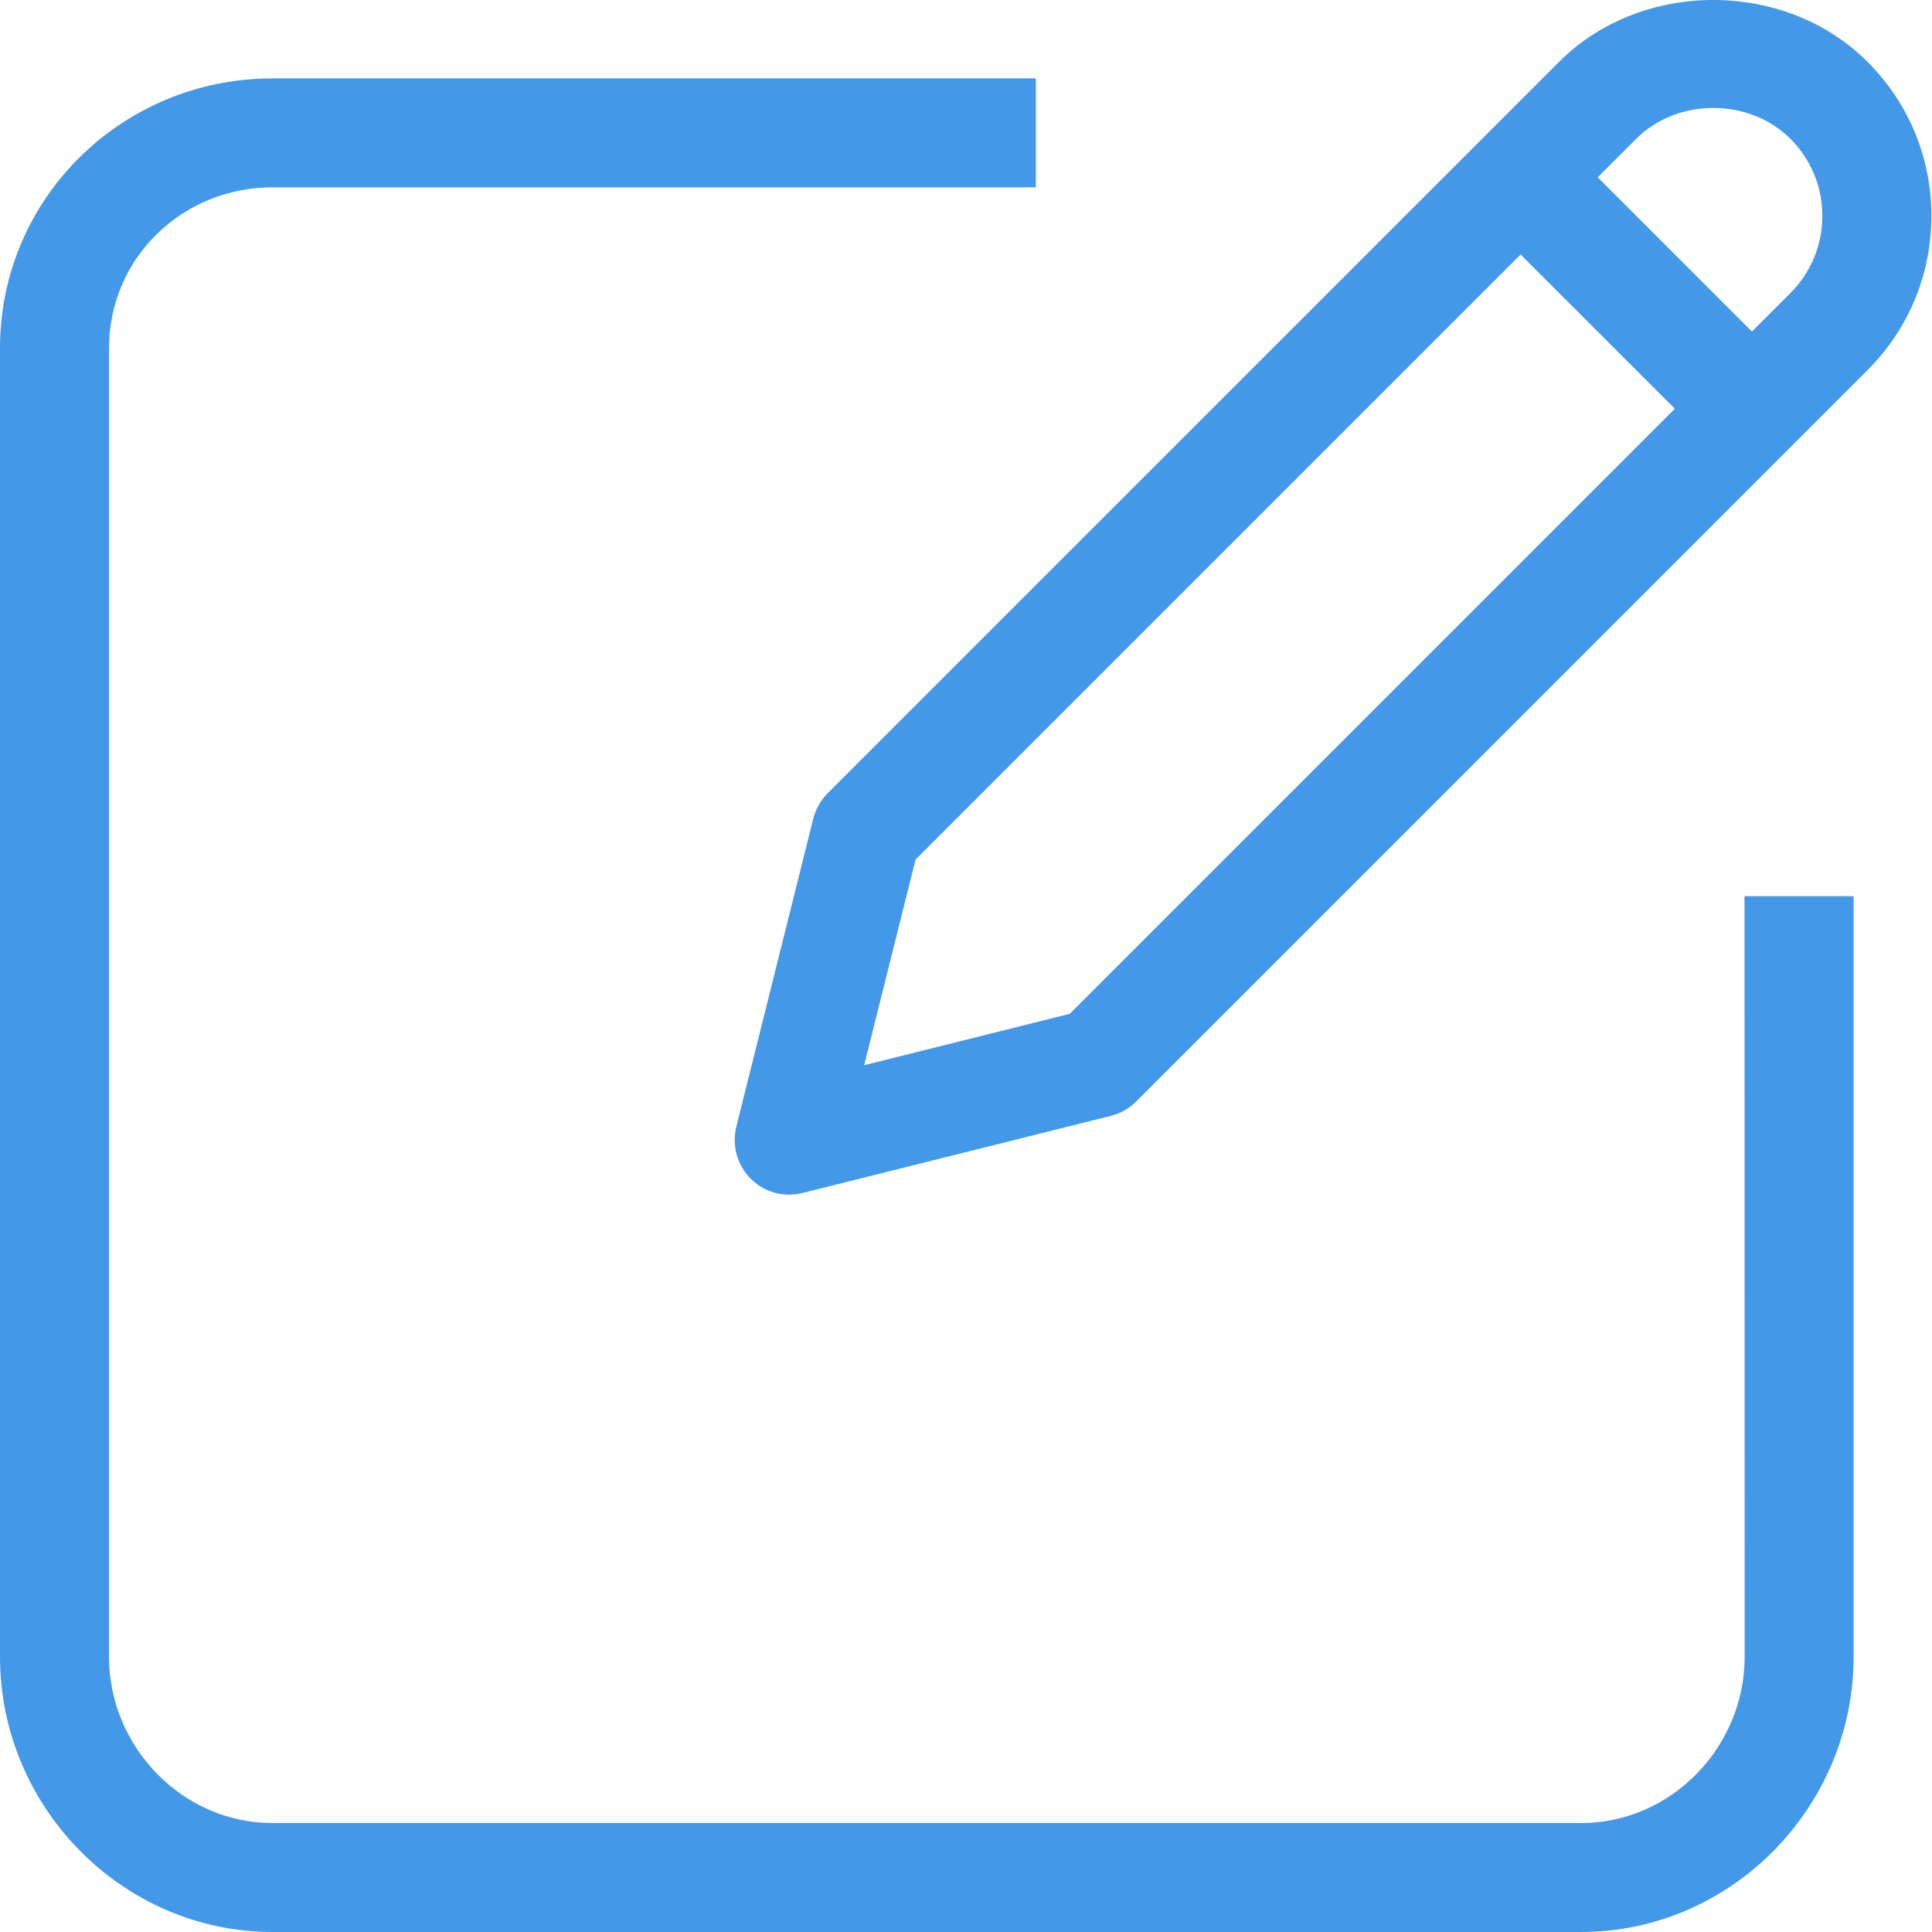
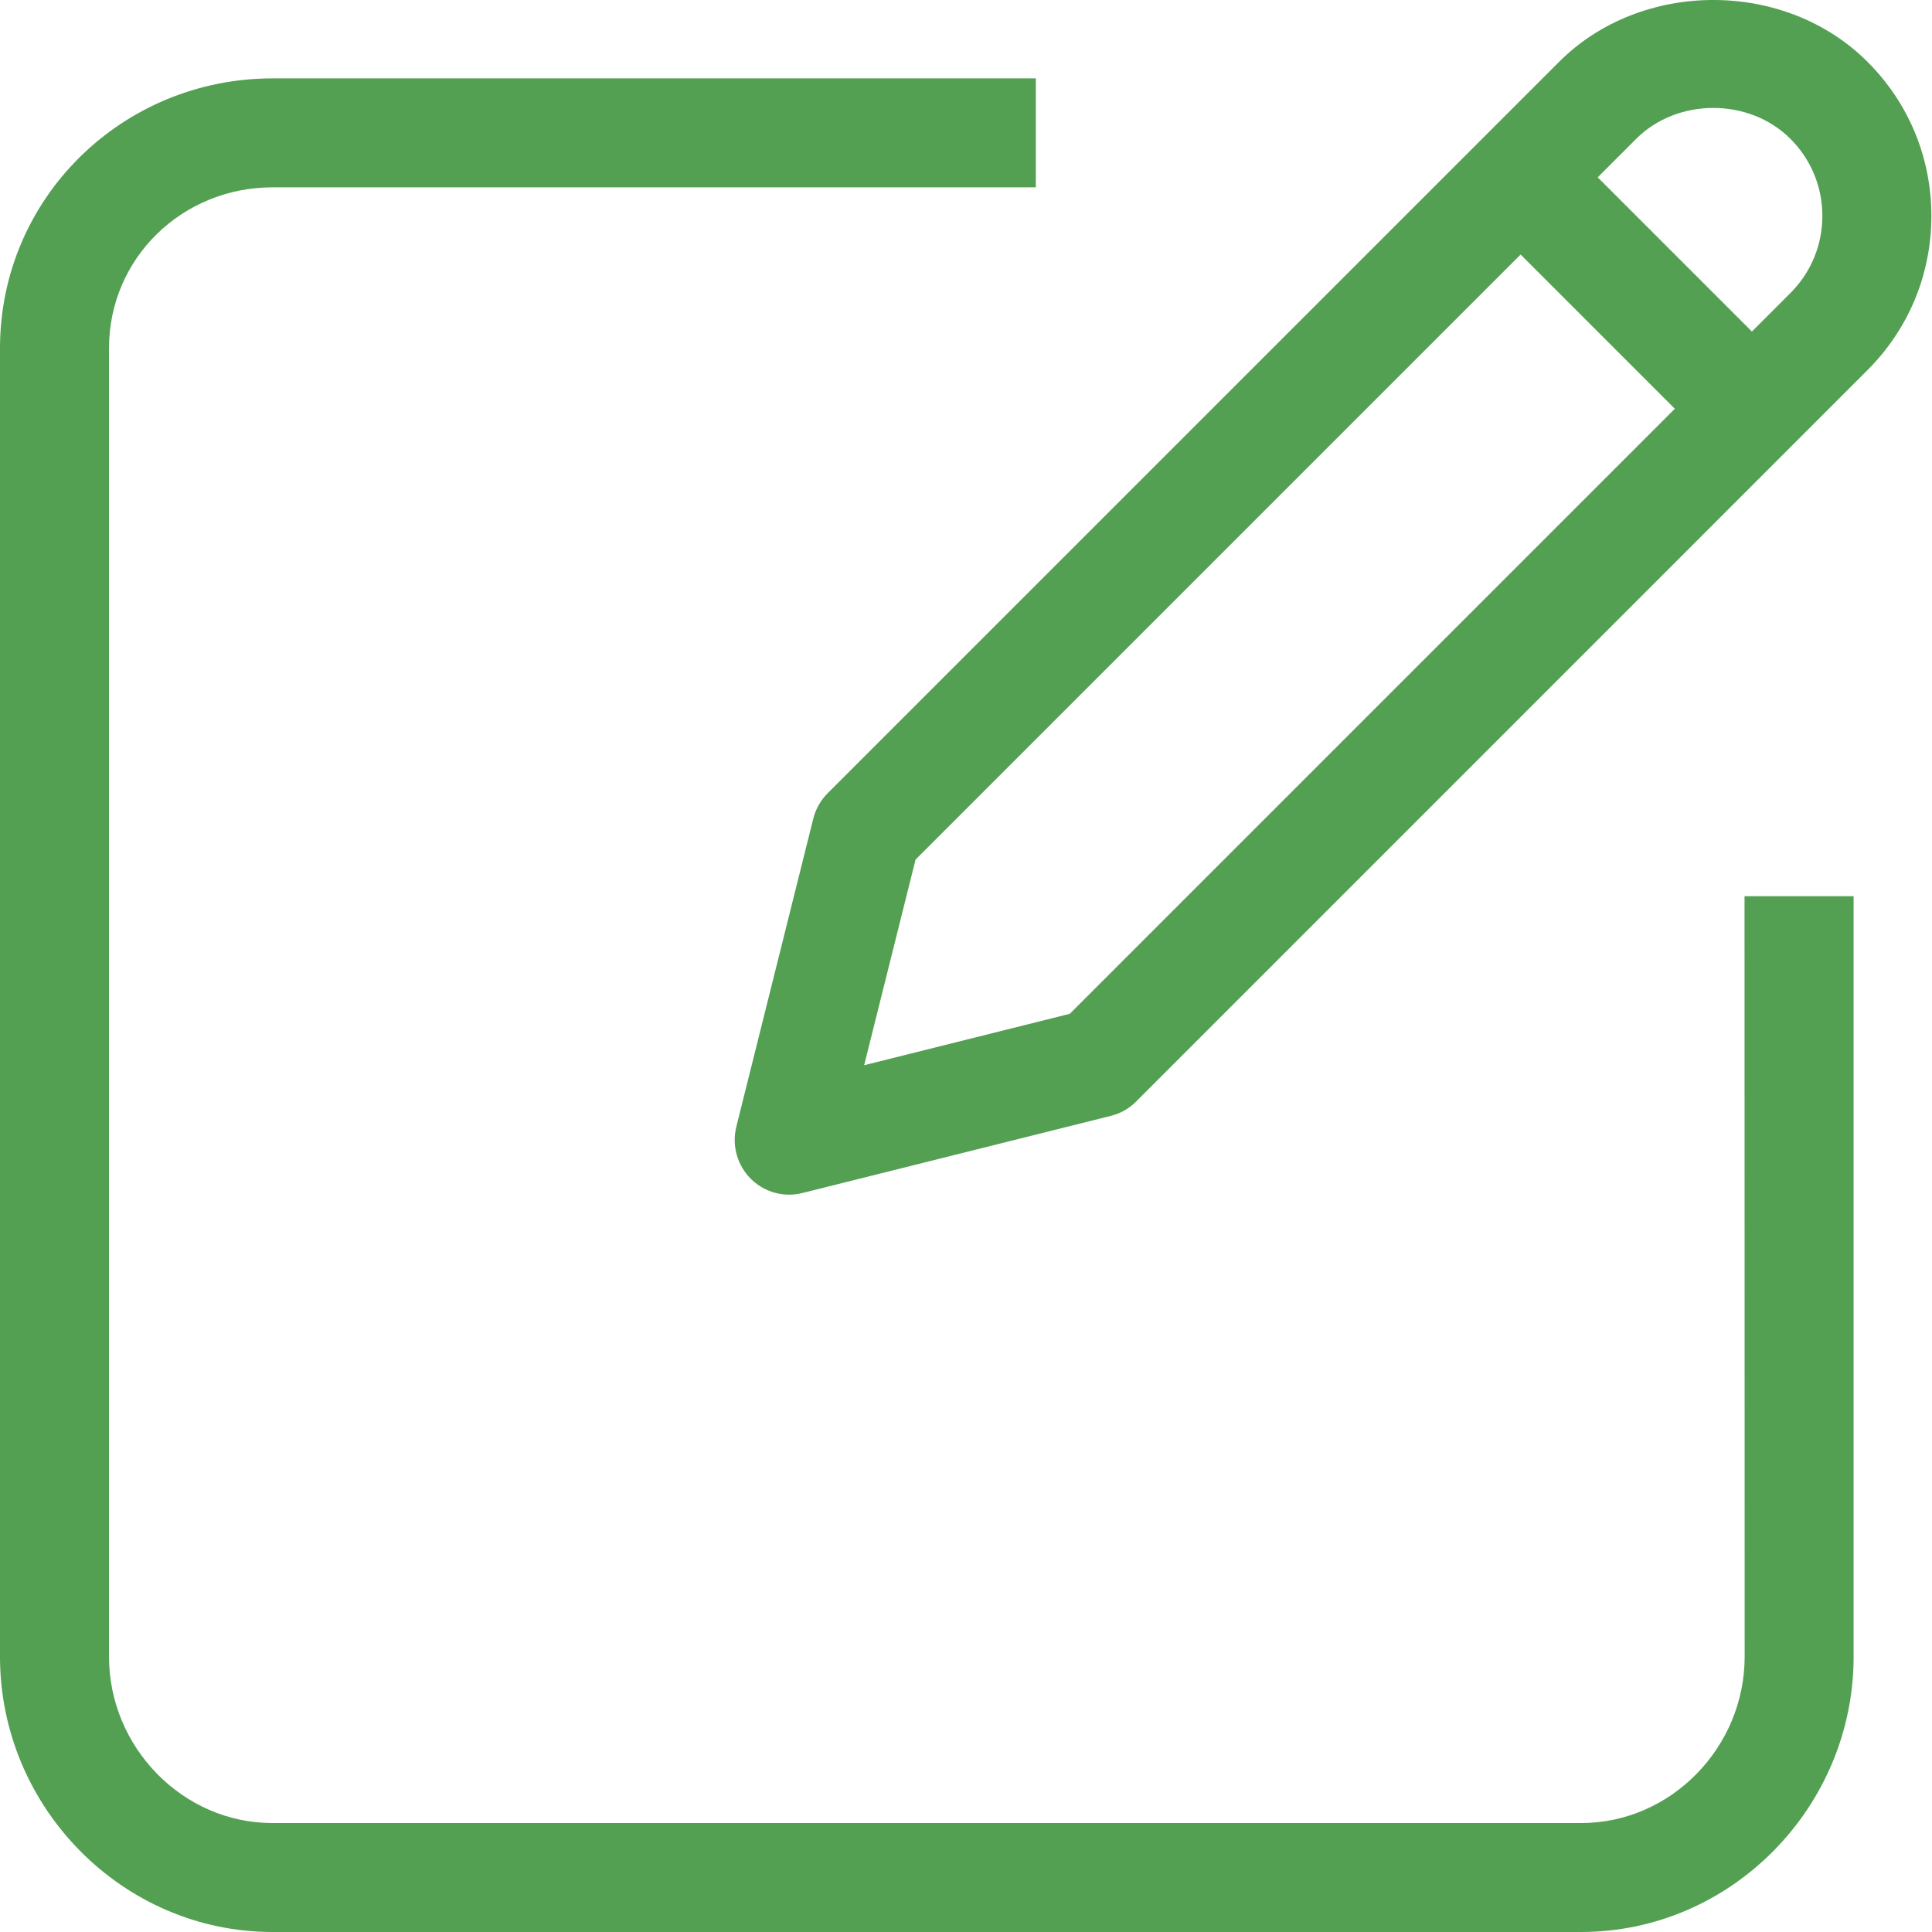
<svg xmlns="http://www.w3.org/2000/svg" width="28" height="28" viewBox="0 0 28 28" fill="none">
-   <path d="M25.285 24.011C25.285 25.318 24.222 26.421 22.915 26.421H3.95C2.643 26.421 1.58 25.318 1.58 24.011V5.047C1.58 3.739 2.643 2.715 3.95 2.715H15.012V1.136H3.95C1.772 1.136 0 2.87 0 5.048V24.011C0 26.189 1.772 28 3.95 28H22.913C25.092 28 26.864 26.188 26.864 24.011V12.988H25.283L25.285 24.011Z" fill="#4498E8" />
-   <path d="M27.065 0.896C25.872 -0.299 23.79 -0.299 22.596 0.896L11.995 11.496C11.894 11.597 11.822 11.725 11.787 11.863L10.671 16.331C10.605 16.6 10.683 16.885 10.879 17.082C11.029 17.232 11.231 17.314 11.437 17.314C11.501 17.314 11.565 17.306 11.629 17.29L16.099 16.172C16.238 16.138 16.364 16.066 16.465 15.965L27.065 5.364C27.662 4.768 27.991 3.974 27.991 3.129C27.991 2.285 27.663 1.493 27.065 0.896ZM15.504 14.693L12.524 15.438L13.269 12.458L22.038 3.689L24.273 5.924L15.504 14.693ZM25.948 4.247L25.39 4.805L23.155 2.57L23.713 2.012C24.31 1.415 25.351 1.415 25.948 2.012C26.246 2.31 26.411 2.706 26.411 3.129C26.411 3.552 26.246 3.949 25.948 4.247Z" fill="#4498E8" />
+   <path d="M25.285 24.011C25.285 25.318 24.222 26.421 22.915 26.421H3.95C2.643 26.421 1.58 25.318 1.58 24.011V5.047C1.58 3.739 2.643 2.715 3.95 2.715H15.012V1.136H3.95C1.772 1.136 0 2.87 0 5.048V24.011C0 26.189 1.772 28 3.95 28H22.913C25.092 28 26.864 26.188 26.864 24.011V12.988H25.283L25.285 24.011Z" fill="#53A052" />
+   <path d="M27.065 0.896C25.872 -0.299 23.79 -0.299 22.596 0.896L11.995 11.496C11.894 11.597 11.822 11.725 11.787 11.863L10.671 16.331C10.605 16.6 10.683 16.885 10.879 17.082C11.029 17.232 11.231 17.314 11.437 17.314C11.501 17.314 11.565 17.306 11.629 17.29L16.099 16.172C16.238 16.138 16.364 16.066 16.465 15.965L27.065 5.364C27.662 4.768 27.991 3.974 27.991 3.129C27.991 2.285 27.663 1.493 27.065 0.896ZM15.504 14.693L12.524 15.438L13.269 12.458L22.038 3.689L24.273 5.924L15.504 14.693ZM25.948 4.247L25.39 4.805L23.155 2.57L23.713 2.012C24.31 1.415 25.351 1.415 25.948 2.012C26.246 2.31 26.411 2.706 26.411 3.129C26.411 3.552 26.246 3.949 25.948 4.247Z" fill="#53A052" />
</svg>
